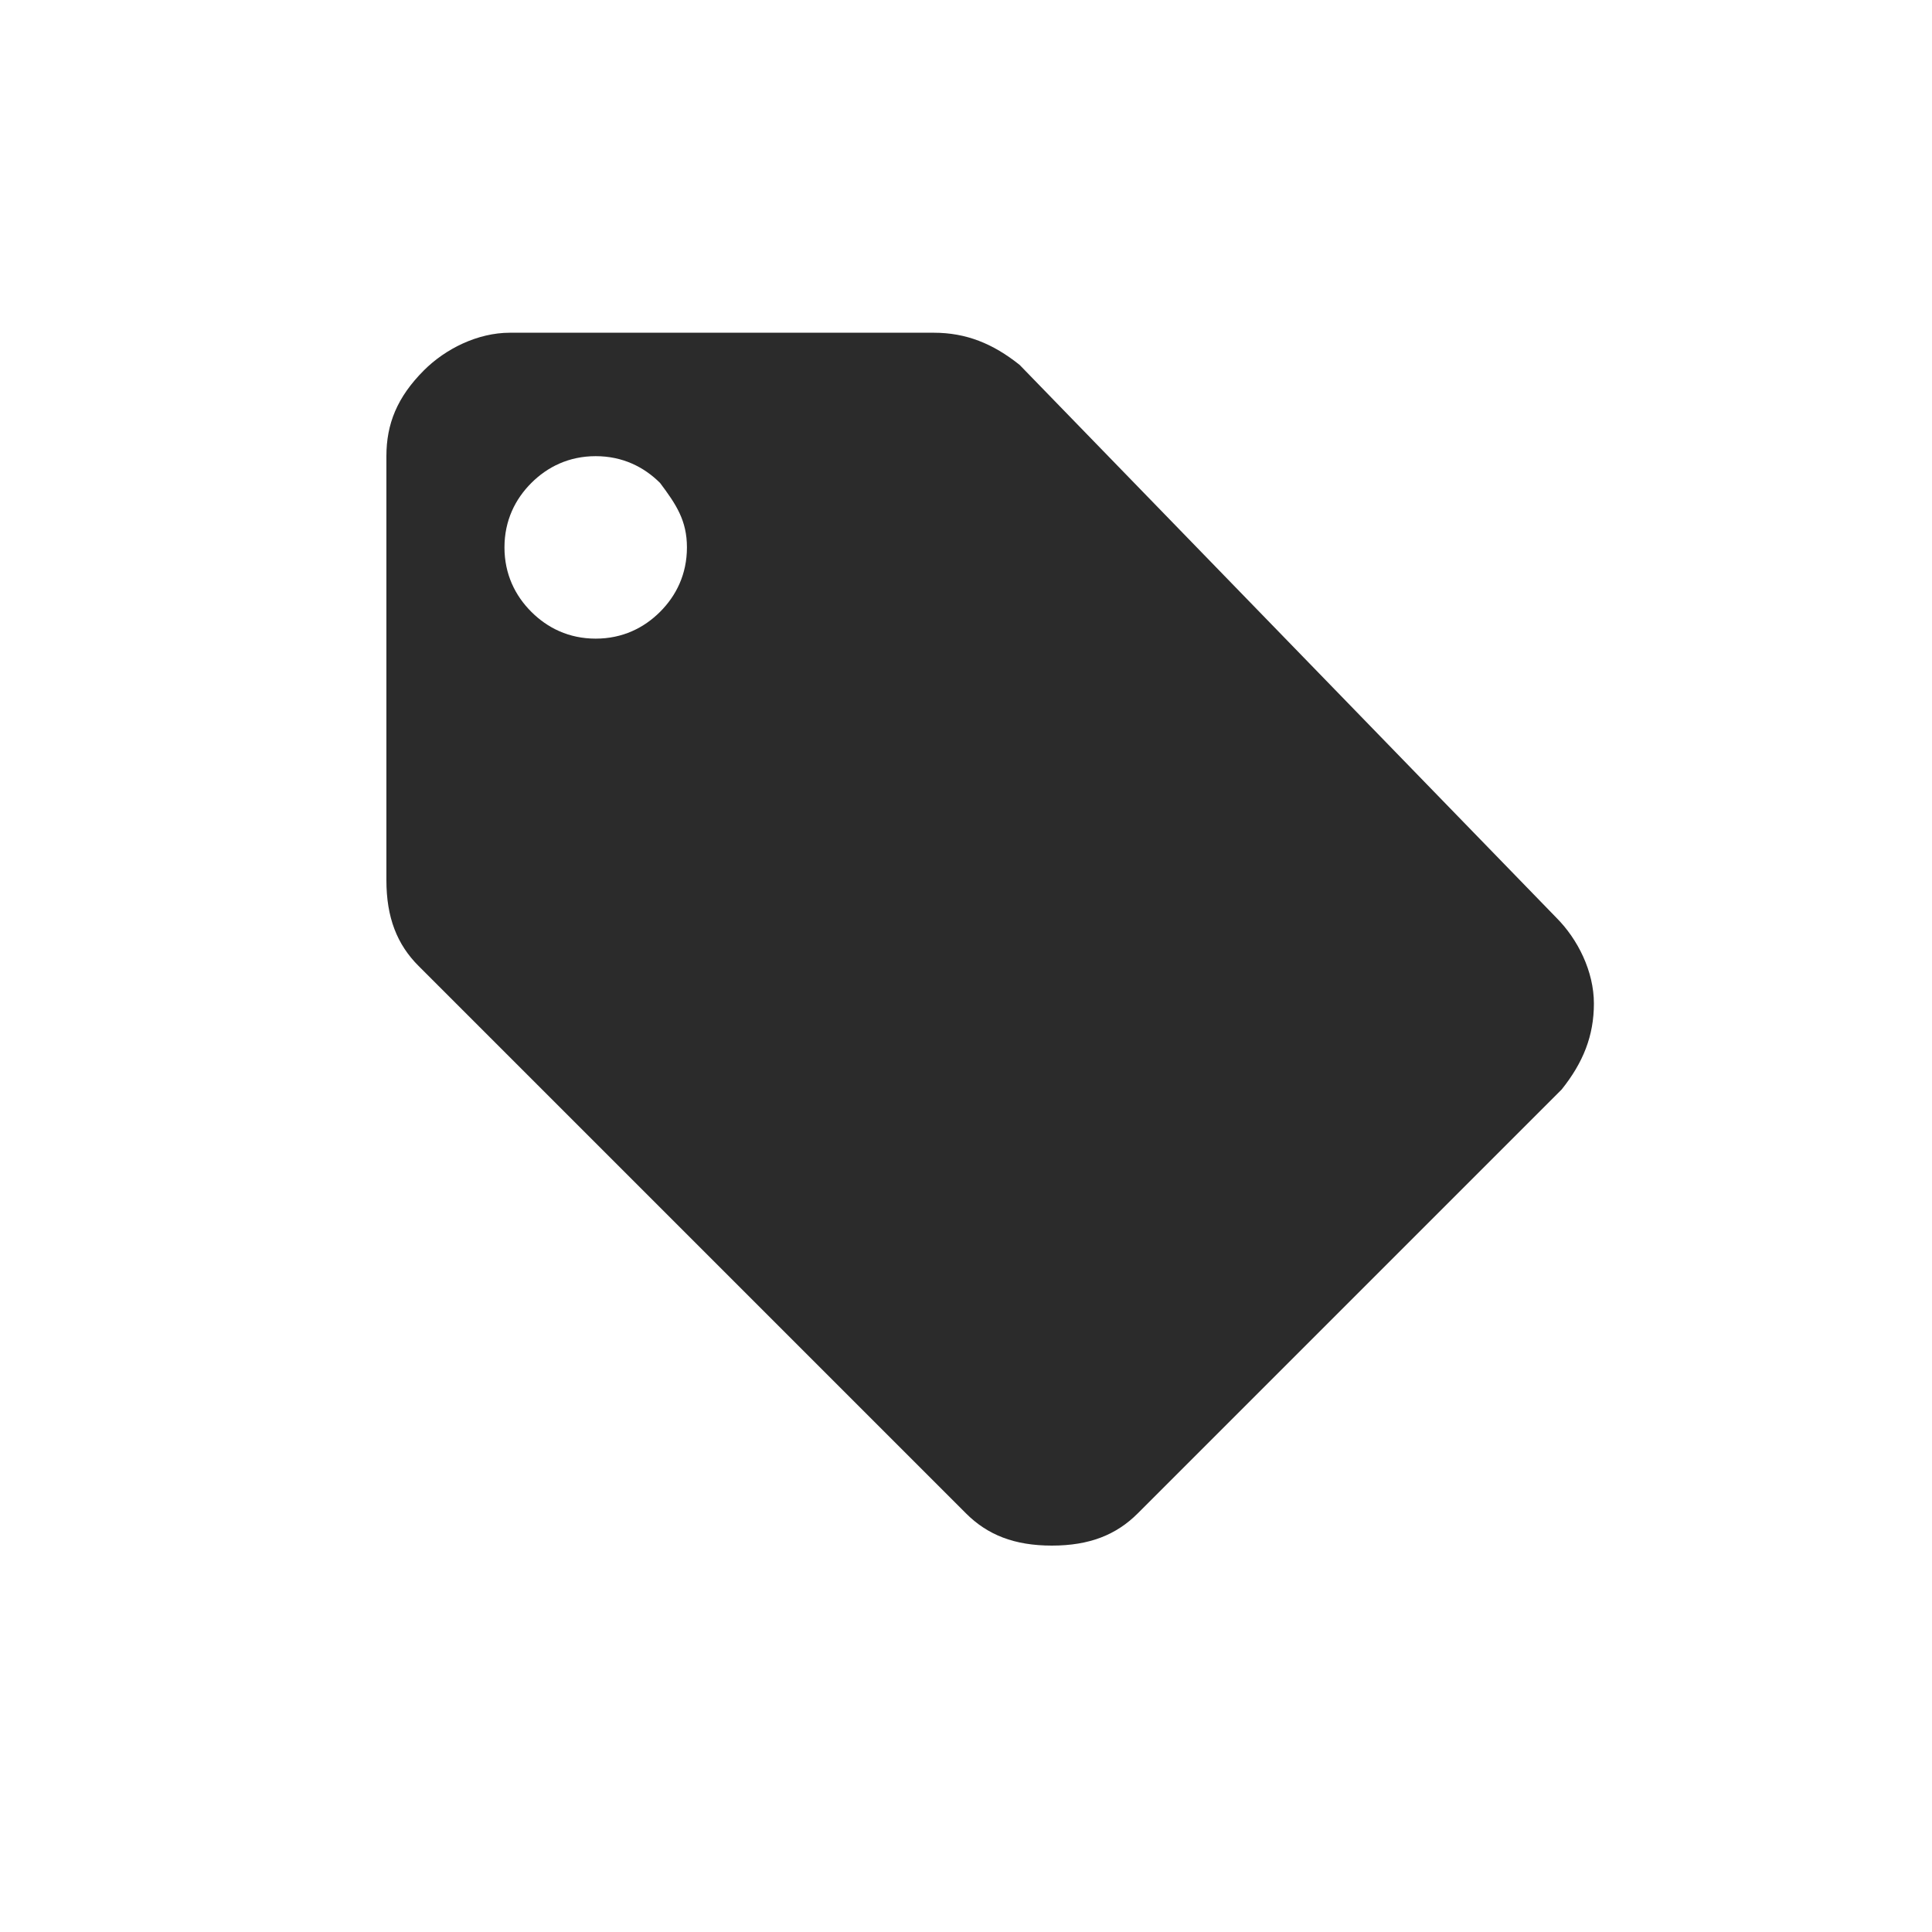
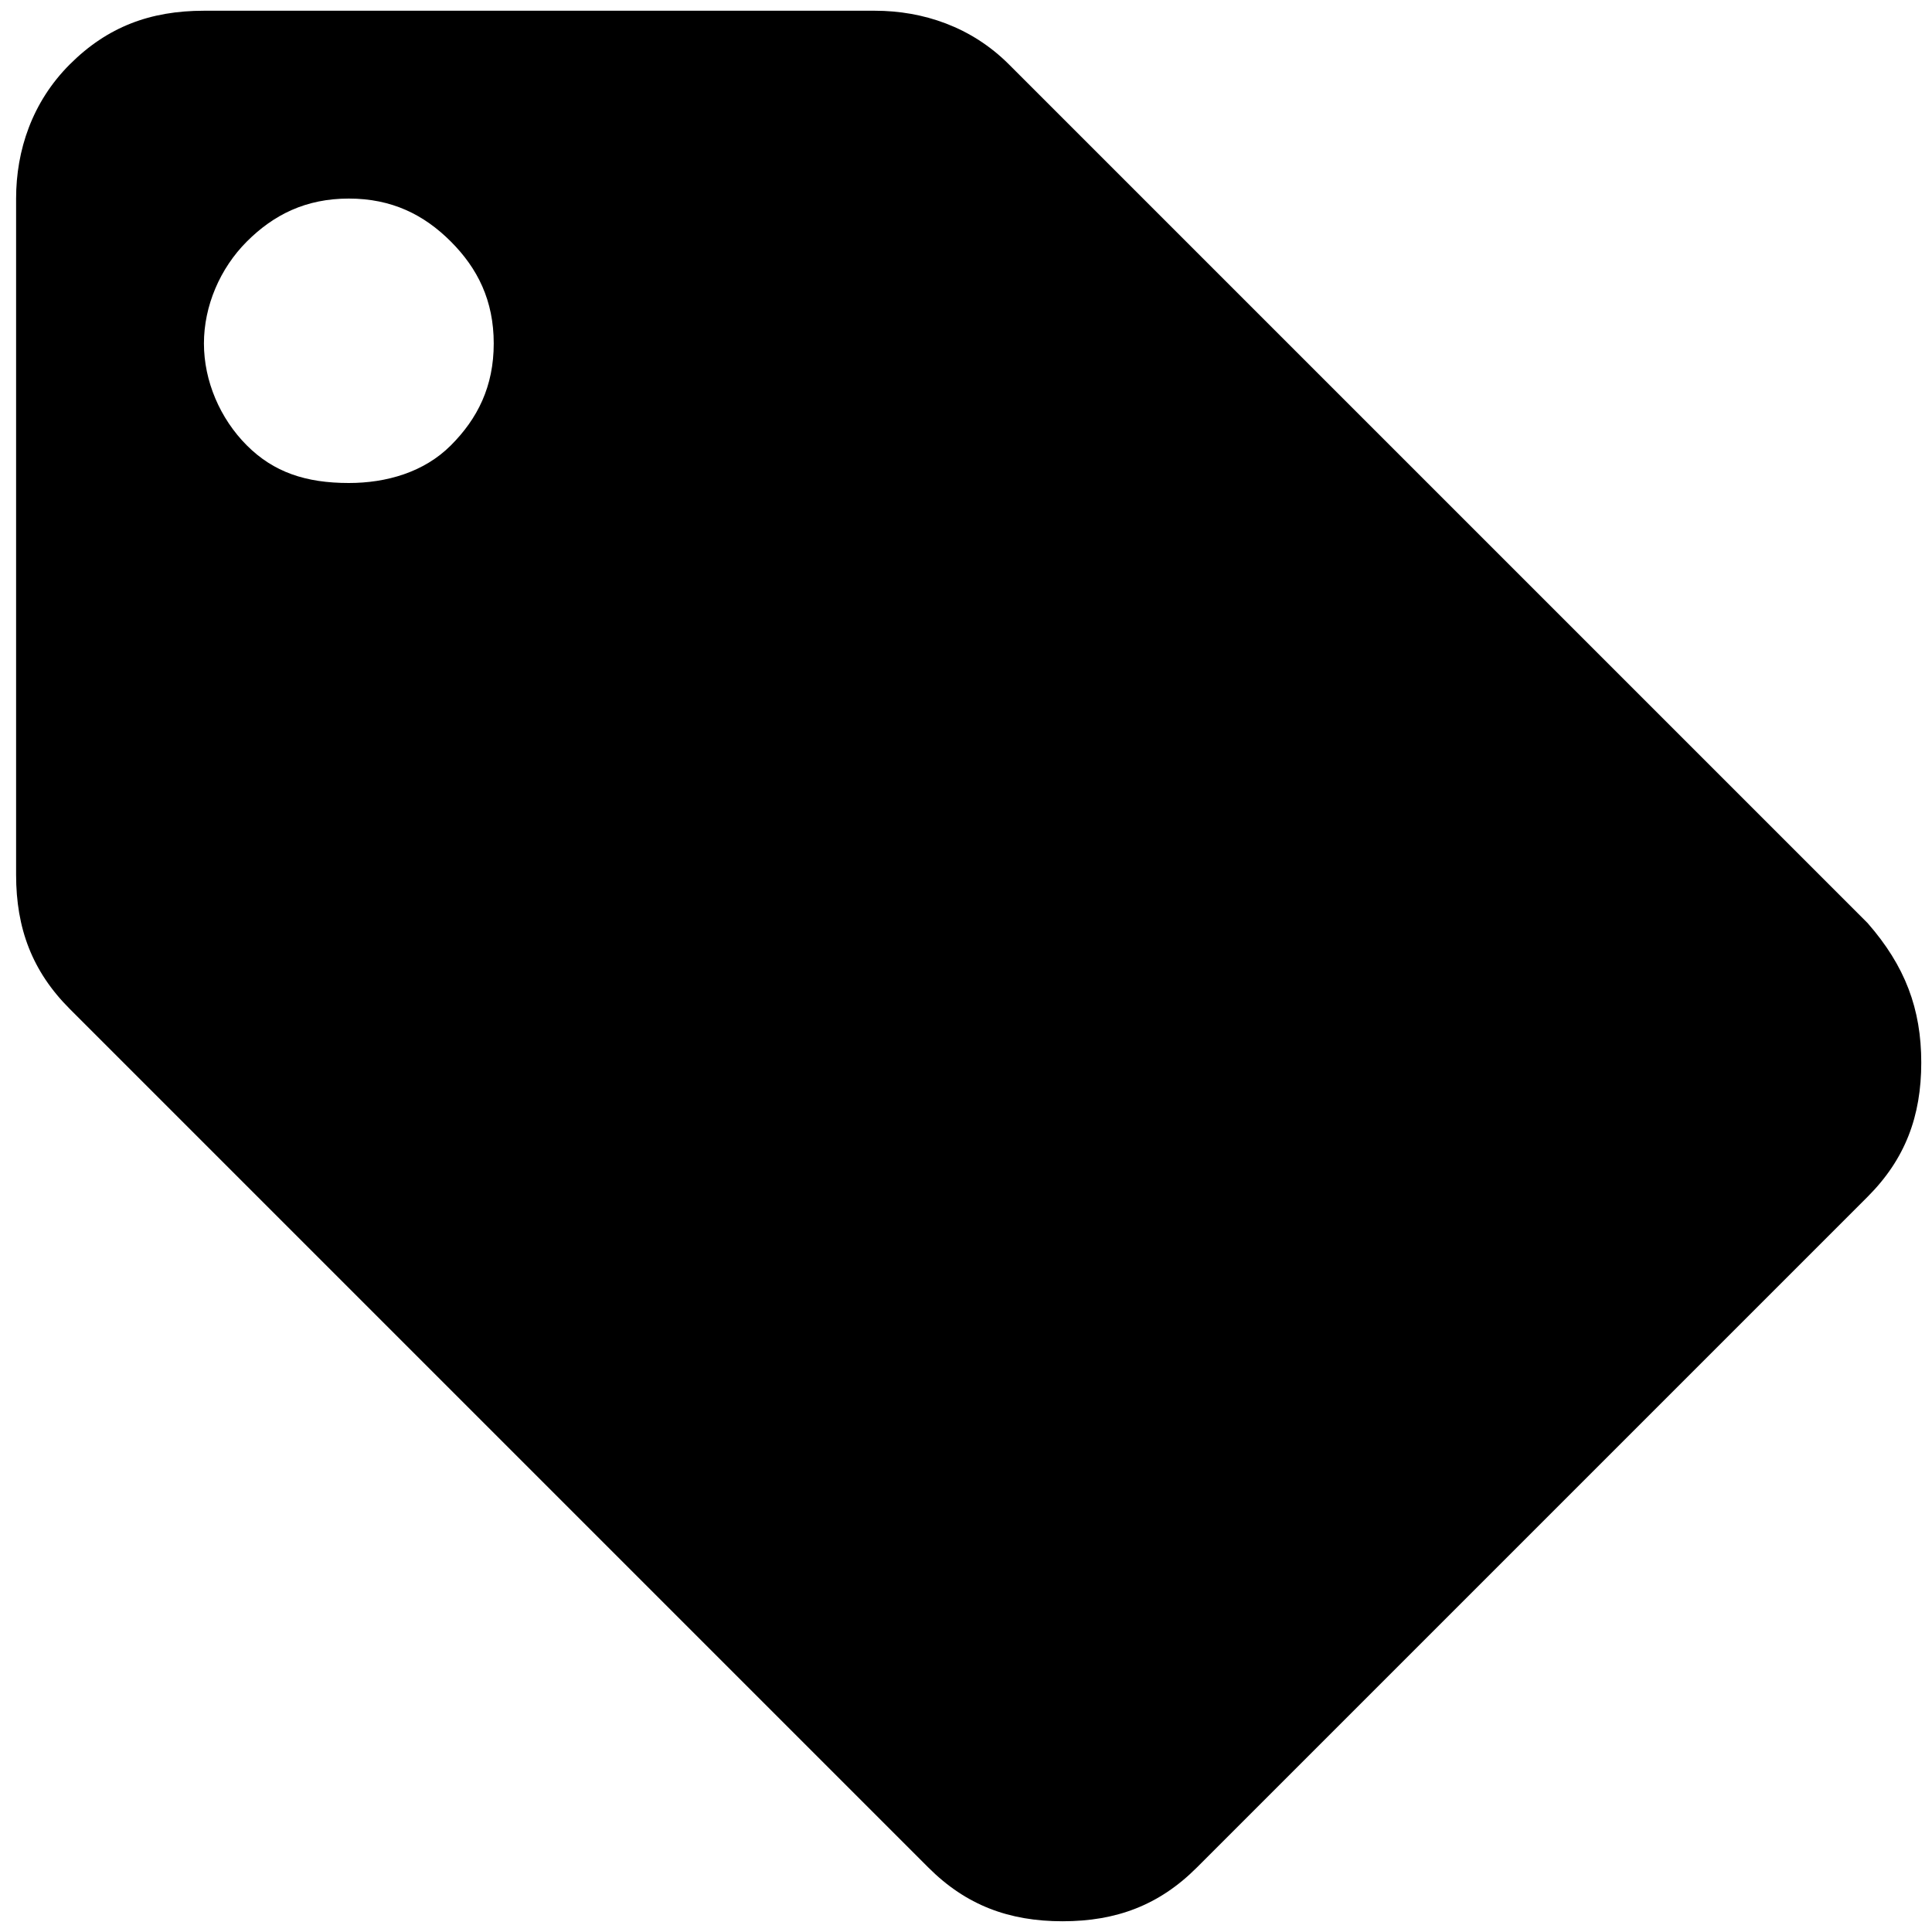
<svg xmlns="http://www.w3.org/2000/svg" version="1.1" id="Layer_1" x="0px" y="0px" viewBox="0 0 36 36" style="enable-background:new 0 0 36 36;" xml:space="preserve">
  <style type="text/css">
- 	.st0{fill:#2B2B2B;}
+ 	.st0{display:none;}
+ 	.st1{display:inline;fill:#2B2B2B;}
+ 	.st2{display:inline;}
+ 	.st3{fill:#2B2B2B;}
</style>
+   <g class="st0">
+     <path class="st1" d="M11,11.3L22.2,0.1v35.8L11,24.8H2V11.5h9V11.3z M30.9,23.4c-1,1.6-2.4,2.8-4.2,3.6V9.1c1.8,0.8,3.2,2,4.2,3.6   s1.6,3.4,1.6,5.4C32.3,20,31.9,21.8,30.9,23.4z" />
+   </g>
+   <g class="st0">
+     <path class="st1" d="M33.6,29.1v1.8H2.8v-1.8l3.4-3.4V15.4c0-2.7,0.8-5.1,2.4-7.2c1.6-2.1,3.6-3.5,6.1-4.3V3.4c0-0.9,0.3-1.7,1-2.4   c0.7-0.7,1.5-1,2.4-1s1.8,0.3,2.4,1c0.7,0.7,1,1.5,1,2.4V4c2.5,0.7,4.6,2.2,6.1,4.3c1.6,2.1,2.4,4.5,2.4,7.2v10.3L33.6,29.1z    M21.6,32.5c0,1-0.3,1.8-1,2.4c-0.7,0.7-1.5,1-2.4,1s-1.8-0.3-2.4-1c-0.7-0.7-1-1.5-1-2.4H21.6z" />
+   </g>
+   <g class="st0">
+     <path class="st1" d="M25.2,31.3H0.1v-3.5L0.2,27c0.1-0.6,0.3-1.2,0.7-1.8C1.4,24.4,2,23.6,2.8,23c1-0.7,2.2-1.3,3.7-1.8   c1.7-0.5,3.8-0.8,6.1-0.8c3.7,0,6.6,0.6,8.8,1.8c1.6,0.9,2.7,2.1,3.3,3.5c0.3,0.7,0.4,1.3,0.4,1.8V31.3z M18.9,10.7   c0-1.3-0.4-2.5-1.1-3.5c-0.7-1-1.7-1.8-2.8-2.3s-2.4-0.6-3.6-0.4S9.1,5.3,8.2,6.2c-0.9,0.9-1.5,2-1.7,3.2s-0.1,2.5,0.4,3.6   c0.5,1.1,1.3,2.1,2.3,2.8c1,0.7,2.2,1.1,3.5,1.1c1.7,0,3.2-0.6,4.5-1.8C18.3,13.9,18.9,12.4,18.9,10.7z M23.4,4.4   c-1.3,0-2.4,0.4-3.4,1.1c1.1,1.6,1.7,3.3,1.7,5.2c0,1.9-0.6,3.6-1.7,5.2c1,0.7,2.2,1.1,3.4,1.1c1.7,0,3.2-0.6,4.5-1.8   c1.2-1.2,1.8-2.7,1.8-4.5c0-1.7-0.6-3.2-1.8-4.5C26.6,5,25.1,4.4,23.4,4.4z M25.1,20.5c1.1,0.9,2,2,2.6,3.2c0.6,1.3,1,2.6,1.1,4   v3.5h7.1v-3.5l-0.1-0.7c-0.1-0.6-0.3-1.1-0.6-1.7c-0.4-0.8-1-1.5-1.7-2c-0.8-0.8-1.9-1.4-3.2-1.8C28.9,21,27.1,20.7,25.1,20.5z" />
+   </g>
+   <g class="st0">
+     <path class="st1" d="M34.9,4.7c0.7,0.7,1.1,1.6,1.1,2.6v21.5c0,1-0.4,1.9-1.1,2.6c-0.7,0.7-1.5,1.1-2.5,1.1H3.7   c-1,0-1.8-0.3-2.5-1.1c-0.7-0.7-1.1-1.6-1.1-2.6V7.3c0-1,0.4-1.9,1.1-2.6C1.9,4,2.7,3.7,3.7,3.7h28.7C33.4,3.7,34.2,4,34.9,4.7z    M32.4,7.3l-14.4,9l-14.4-9v3.6L18,19.8l14.4-8.9V7.3z" />
+   </g>
+   <g class="st0">
+     <path class="st1" d="M24.7,5.1h5.8v3.6l3.7,2.3c0.5,0.3,0.9,0.8,1.2,1.3c0.3,0.5,0.5,1.1,0.5,1.8v17.8c0,1-0.3,1.8-1,2.5   c-0.7,0.7-1.5,1-2.5,1H3.7c-0.9,0-1.8-0.3-2.5-1c-0.7-0.7-1-1.5-1-2.5V14.1c0-0.7,0.2-1.3,0.5-1.8c0.3-0.5,0.7-1,1.2-1.3l3.7-2.3   V5.1h5.8L18,1L24.7,5.1z M3.7,14.1l1.8,1.1v-2.3L3.7,14.1z M9.1,17.4l8.9,5.5l8.9-5.5V8.7H9.1V17.4z M25.1,10.5v2.7H10.9v-2.7H25.1   z M25.1,14.9v2.7H10.9v-2.7H25.1z M30.4,15.2l1.8-1.1l-1.8-1.2V15.2z" />
+   </g>
+   <g class="st0">
+     <path class="st1" d="M7.1,0.2h21.4c1,0,1.9,0.3,2.6,1c0.7,0.7,1,1.5,1,2.5v28.6c0,0.9-0.3,1.8-1,2.5c-0.7,0.7-1.5,1-2.6,1H7.1   c-1,0-1.9-0.3-2.6-1c-0.7-0.7-1-1.5-1-2.5V3.7c0-0.9,0.3-1.8,1-2.5C5.2,0.5,6.1,0.2,7.1,0.2z M17.8,3.7c-2,0-3.7,0.5-5.4,1.5   c-1.6,1-2.9,2.3-3.9,3.9c-0.9,1.6-1.4,3.4-1.4,5.4s0.5,3.7,1.5,5.4c1,1.6,2.3,2.9,3.9,3.9c1.6,0.9,3.5,1.4,5.5,1.4l-1.6-3.9   c-0.2-0.4-0.3-0.9-0.1-1.4c0.1-0.5,0.4-0.8,0.8-1l1.6-0.9c0.4-0.2,0.8-0.3,1.3-0.2c0.5,0.1,0.9,0.4,1.1,0.8l3.4,4.3   c1.2-1,2.2-2.2,2.9-3.7c0.7-1.4,1.1-3,1.1-4.7c0-1.9-0.5-3.7-1.4-5.3c-0.9-1.6-2.2-3-3.9-3.9C21.5,4.2,19.7,3.7,17.8,3.7z    M8.8,28.7c-0.5,0-0.9,0.2-1.3,0.5c-0.3,0.3-0.5,0.8-0.5,1.3s0.2,0.9,0.5,1.3c0.3,0.4,0.8,0.5,1.3,0.5c0.5,0,0.9-0.2,1.3-0.5   c0.4-0.4,0.5-0.8,0.5-1.3s-0.2-0.9-0.5-1.3C9.8,28.8,9.3,28.7,8.8,28.7z M17.8,12.6c0.5,0,0.9,0.2,1.3,0.5c0.3,0.3,0.5,0.8,0.5,1.3   c0,0.5-0.2,0.9-0.5,1.3c-0.3,0.4-0.8,0.5-1.3,0.5s-0.9-0.2-1.3-0.5c-0.3-0.4-0.5-0.8-0.5-1.3c0-0.5,0.2-0.9,0.5-1.3   C16.9,12.8,17.3,12.6,17.8,12.6z M18,20.2l4.4,11.3l4.6-2.7l-7.5-9.5L18,20.2z" />
+   </g>
+   <g class="st0">
+     <path class="st1" d="M34.8,1.2c0.7,0.7,1,1.5,1,2.5V25c0,1-0.3,1.9-1,2.5c-0.7,0.7-1.5,1-2.5,1H21.4l-6.6,6.6   c-0.4,0.3-0.8,0.5-1.3,0.5h-0.9c-0.6,0-1-0.2-1.3-0.5c-0.3-0.3-0.5-0.7-0.5-1.3v-5.3H3.7c-0.9,0-1.8-0.3-2.5-1   c-0.7-0.7-1-1.5-1-2.5V3.6c0-0.9,0.3-1.8,1-2.5c0.7-0.7,1.5-1,2.5-1h28.6C33.2,0.1,34.1,0.5,34.8,1.2z M16.3,12.6h-3.8L15,7.2h-3.6   l-2.3,5v7.4h7.2V12.6z M26.9,12.6h-3.8l2.5-5.3h-3.6l-2.3,5v7.4h7.2V12.6z" />
+   </g>
+   <g class="st0">
+     <path class="st1" d="M30,3.8c1,0,1.8,0.3,2.5,1c0.7,0.7,1,1.5,1,2.5v24.8c0,1-0.3,1.8-1,2.5c-0.7,0.7-1.5,1-2.5,1H5.2   c-1,0-1.8-0.3-2.5-1c-0.7-0.7-1-1.5-1-2.5V7.4c0-1,0.3-1.8,1-2.5c0.7-0.7,1.5-1,2.5-1H7V0.2h3.6v3.6h14.1V0.2h3.6v3.6H30z M30,32.2   V12.7H5.2v19.5H30z M12.3,16.2v3.6H8.7v-3.6H12.3z M12.3,23.4v3.5H8.7v-3.5H12.3z M19.4,16.2v3.6h-3.5v-3.6H19.4z M19.4,23.4v3.5   h-3.5v-3.5H19.4z M26.5,16.2v3.6h-3.6v-3.6H26.5z M26.5,23.4v3.5h-3.6v-3.5H26.5z" />
+   </g>
+   <g class="st0">
+     <path class="st1" d="M0.3,9.1h19.4v3.6H3.8v10.6h15.9v3.6H0.3V9.1z M26.8,9.1h8.8v17.7h-8.8v3.5c0,0.5,0.2,0.9,0.5,1.3   c0.3,0.4,0.7,0.5,1.2,0.5h3.6v3.5h-4.5c-0.5,0-1.1-0.2-1.7-0.5c-0.6-0.4-1-0.8-1-1.2c0,0.4-0.3,0.8-0.9,1.2   c-0.6,0.4-1.2,0.5-1.7,0.5h-4.4v-3.5h3.6c0.5,0,0.9-0.2,1.2-0.5c0.3-0.4,0.5-0.8,0.5-1.3V5.6c0-0.5-0.2-0.9-0.5-1.3   C22.4,4,22,3.8,21.5,3.8h-3.6V0.3h4.4c0.6,0,1.1,0.2,1.7,0.5C24.7,1.2,25,1.6,25,2.1c0-0.4,0.3-0.8,1-1.2c0.6-0.4,1.2-0.5,1.7-0.5   h4.5v3.5h-3.6c-0.5,0-0.9,0.2-1.2,0.5c-0.3,0.4-0.5,0.8-0.5,1.3V9.1z M32.1,23.3V12.7h-5.3v10.6H32.1z" />
+   </g>
+   <g class="st0">
+     <g class="st2">
+       <path class="st3" d="M18.1,0.2c0.3,0,0.6,0.1,1,0.3C19.7,0.8,20,1.3,20,2.1v4h2c0.3,0,0.6,0.1,0.9,0.3c0.7,0.3,1,0.9,1,1.7v2h4    c0.3,0,0.6,0.1,0.9,0.2c0.7,0.4,1,1,1,1.8V14h4c0.2,0,0.4,0.1,0.6,0.2c0.5,0.1,0.8,0.4,1,0.8c0.2,0.9,0.3,1.9,0.3,3    c0,3.2-0.8,6.2-2.4,8.9c-1.6,2.7-3.8,4.9-6.5,6.5c-2.7,1.6-5.7,2.4-8.9,2.4s-6.2-0.8-8.9-2.4c-2.7-1.6-4.9-3.8-6.5-6.5    c-1.6-2.7-2.4-5.7-2.4-8.9c0-3.2,0.8-6.2,2.4-8.9c1.6-2.7,3.8-4.9,6.5-6.5C11.9,1,14.9,0.2,18.1,0.2z M5.1,14.9    c-0.6,0.6-0.8,1.3-0.8,2.1c0,0.8,0.3,1.5,0.8,2.1S6.3,20,7.2,20s1.5-0.3,2.1-0.8c0.6-0.6,0.9-1.3,0.9-2.1c0-0.8-0.3-1.5-0.9-2.1    C8.7,14.3,8,14,7.2,14C6.4,14,5.6,14.3,5.1,14.9z M11,7c-0.6,0.6-0.8,1.3-0.8,2.1c0,0.8,0.3,1.5,0.8,2.1c0.6,0.6,1.3,0.9,2.1,0.9    s1.5-0.3,2.1-0.9c0.6-0.6,0.9-1.3,0.9-2.1c0-0.8-0.3-1.5-0.9-2.1c-0.6-0.6-1.3-0.9-2.1-0.9C12.3,6.1,11.6,6.4,11,7z M14,26.8    c-0.6,0.6-0.8,1.3-0.8,2.1c0,0.8,0.3,1.5,0.8,2.1c0.6,0.6,1.3,0.8,2.1,0.8c0.8,0,1.5-0.3,2.1-0.8c0.6-0.6,0.9-1.3,0.9-2.1    c0-0.8-0.3-1.5-0.9-2.1c-0.6-0.6-1.3-0.9-2.1-0.9C15.3,25.9,14.5,26.2,14,26.8z M15,16.9c-0.6,0.6-0.9,1.3-0.9,2.1    c0,0.8,0.3,1.5,0.9,2.1c0.6,0.6,1.3,0.9,2.1,0.9c0.8,0,1.5-0.3,2.1-0.9c0.6-0.6,0.8-1.3,0.8-2.1c0-0.8-0.3-1.5-0.8-2.1    c-0.6-0.6-1.3-0.8-2.1-0.8C16.2,16.1,15.6,16.3,15,16.9z M24.9,20.8c-0.6,0.6-0.9,1.3-0.9,2.1c0,0.9,0.3,1.6,0.9,2.1    c0.6,0.6,1.3,0.8,2.1,0.8s1.5-0.3,2.1-0.8c0.6-0.6,0.9-1.3,0.9-2.1c0-0.8-0.3-1.5-0.9-2.1C28.5,20.3,27.8,20,27,20    S25.5,20.3,24.9,20.8z" />
+     </g>
+   </g>
+   <g class="st0">
+     <g class="st2">
+       <path class="st3" d="M18.1,26.2l-5-5l-8.1,8L2.7,27l8.2-8.1c-2-2.2-3.6-4.7-4.8-7.3h3.3c1,2,2.2,3.8,3.7,5.4    c2.3-2.5,4-5.4,5.1-8.6H0.1V5h11.3V1.9h3.2V5H26v3.3h-4.8c-1.2,3.9-3.2,7.4-6,10.5l-0.1,0.1l4.2,4L18.1,26.2z M35.7,34.1h-3.3    l-1.8-4.8H23l-1.8,4.8h-3.3l7.3-19.4h3.3L35.7,34.1z M29.4,26.1l-2.6-7l-2.6,7H29.4z" />
+     </g>
+   </g>
  <g>
-     <path class="st0" d="M29.7,18.7c0,0.6-0.2,1.1-0.6,1.6l-7.9,7.9c-0.4,0.4-0.9,0.6-1.6,0.6s-1.2-0.2-1.6-0.6L7.8,18   c-0.4-0.4-0.6-0.9-0.6-1.6V8.5c0-0.6,0.2-1.1,0.7-1.6c0.4-0.4,1-0.7,1.6-0.7h7.9c0.6,0,1.1,0.2,1.6,0.6L29,17.1   C29.4,17.5,29.7,18.1,29.7,18.7z M12.3,11.4c0.3-0.3,0.5-0.7,0.5-1.2S12.6,9.4,12.3,9c-0.3-0.3-0.7-0.5-1.2-0.5S10.2,8.7,9.9,9   c-0.3,0.3-0.5,0.7-0.5,1.2s0.2,0.9,0.5,1.2s0.7,0.5,1.2,0.5C11.6,11.9,12,11.7,12.3,11.4z" />
+     <g>
+       <path d="M35.8,19.8c0,1-0.3,1.8-1,2.5L22.3,34.8c-0.7,0.7-1.5,1-2.5,1c-1,0-1.8-0.3-2.5-1l-16-16c-0.7-0.7-1-1.5-1-2.5V3.7    c0-0.9,0.3-1.8,1-2.5c0.7-0.7,1.5-1,2.5-1h12.5c0.9,0,1.8,0.3,2.5,1l16,16C35.5,18,35.8,18.8,35.8,19.8z M8.4,8.3    c0.5-0.5,0.8-1.1,0.8-1.9S8.9,5,8.4,4.5C7.9,4,7.3,3.7,6.5,3.7S5.1,4,4.6,4.5C4.1,5,3.8,5.7,3.8,6.4s0.3,1.4,0.8,1.9    C5.1,8.8,5.7,9,6.5,9C7.2,9,7.9,8.8,8.4,8.3z" />
+     </g>
  </g>
</svg>
